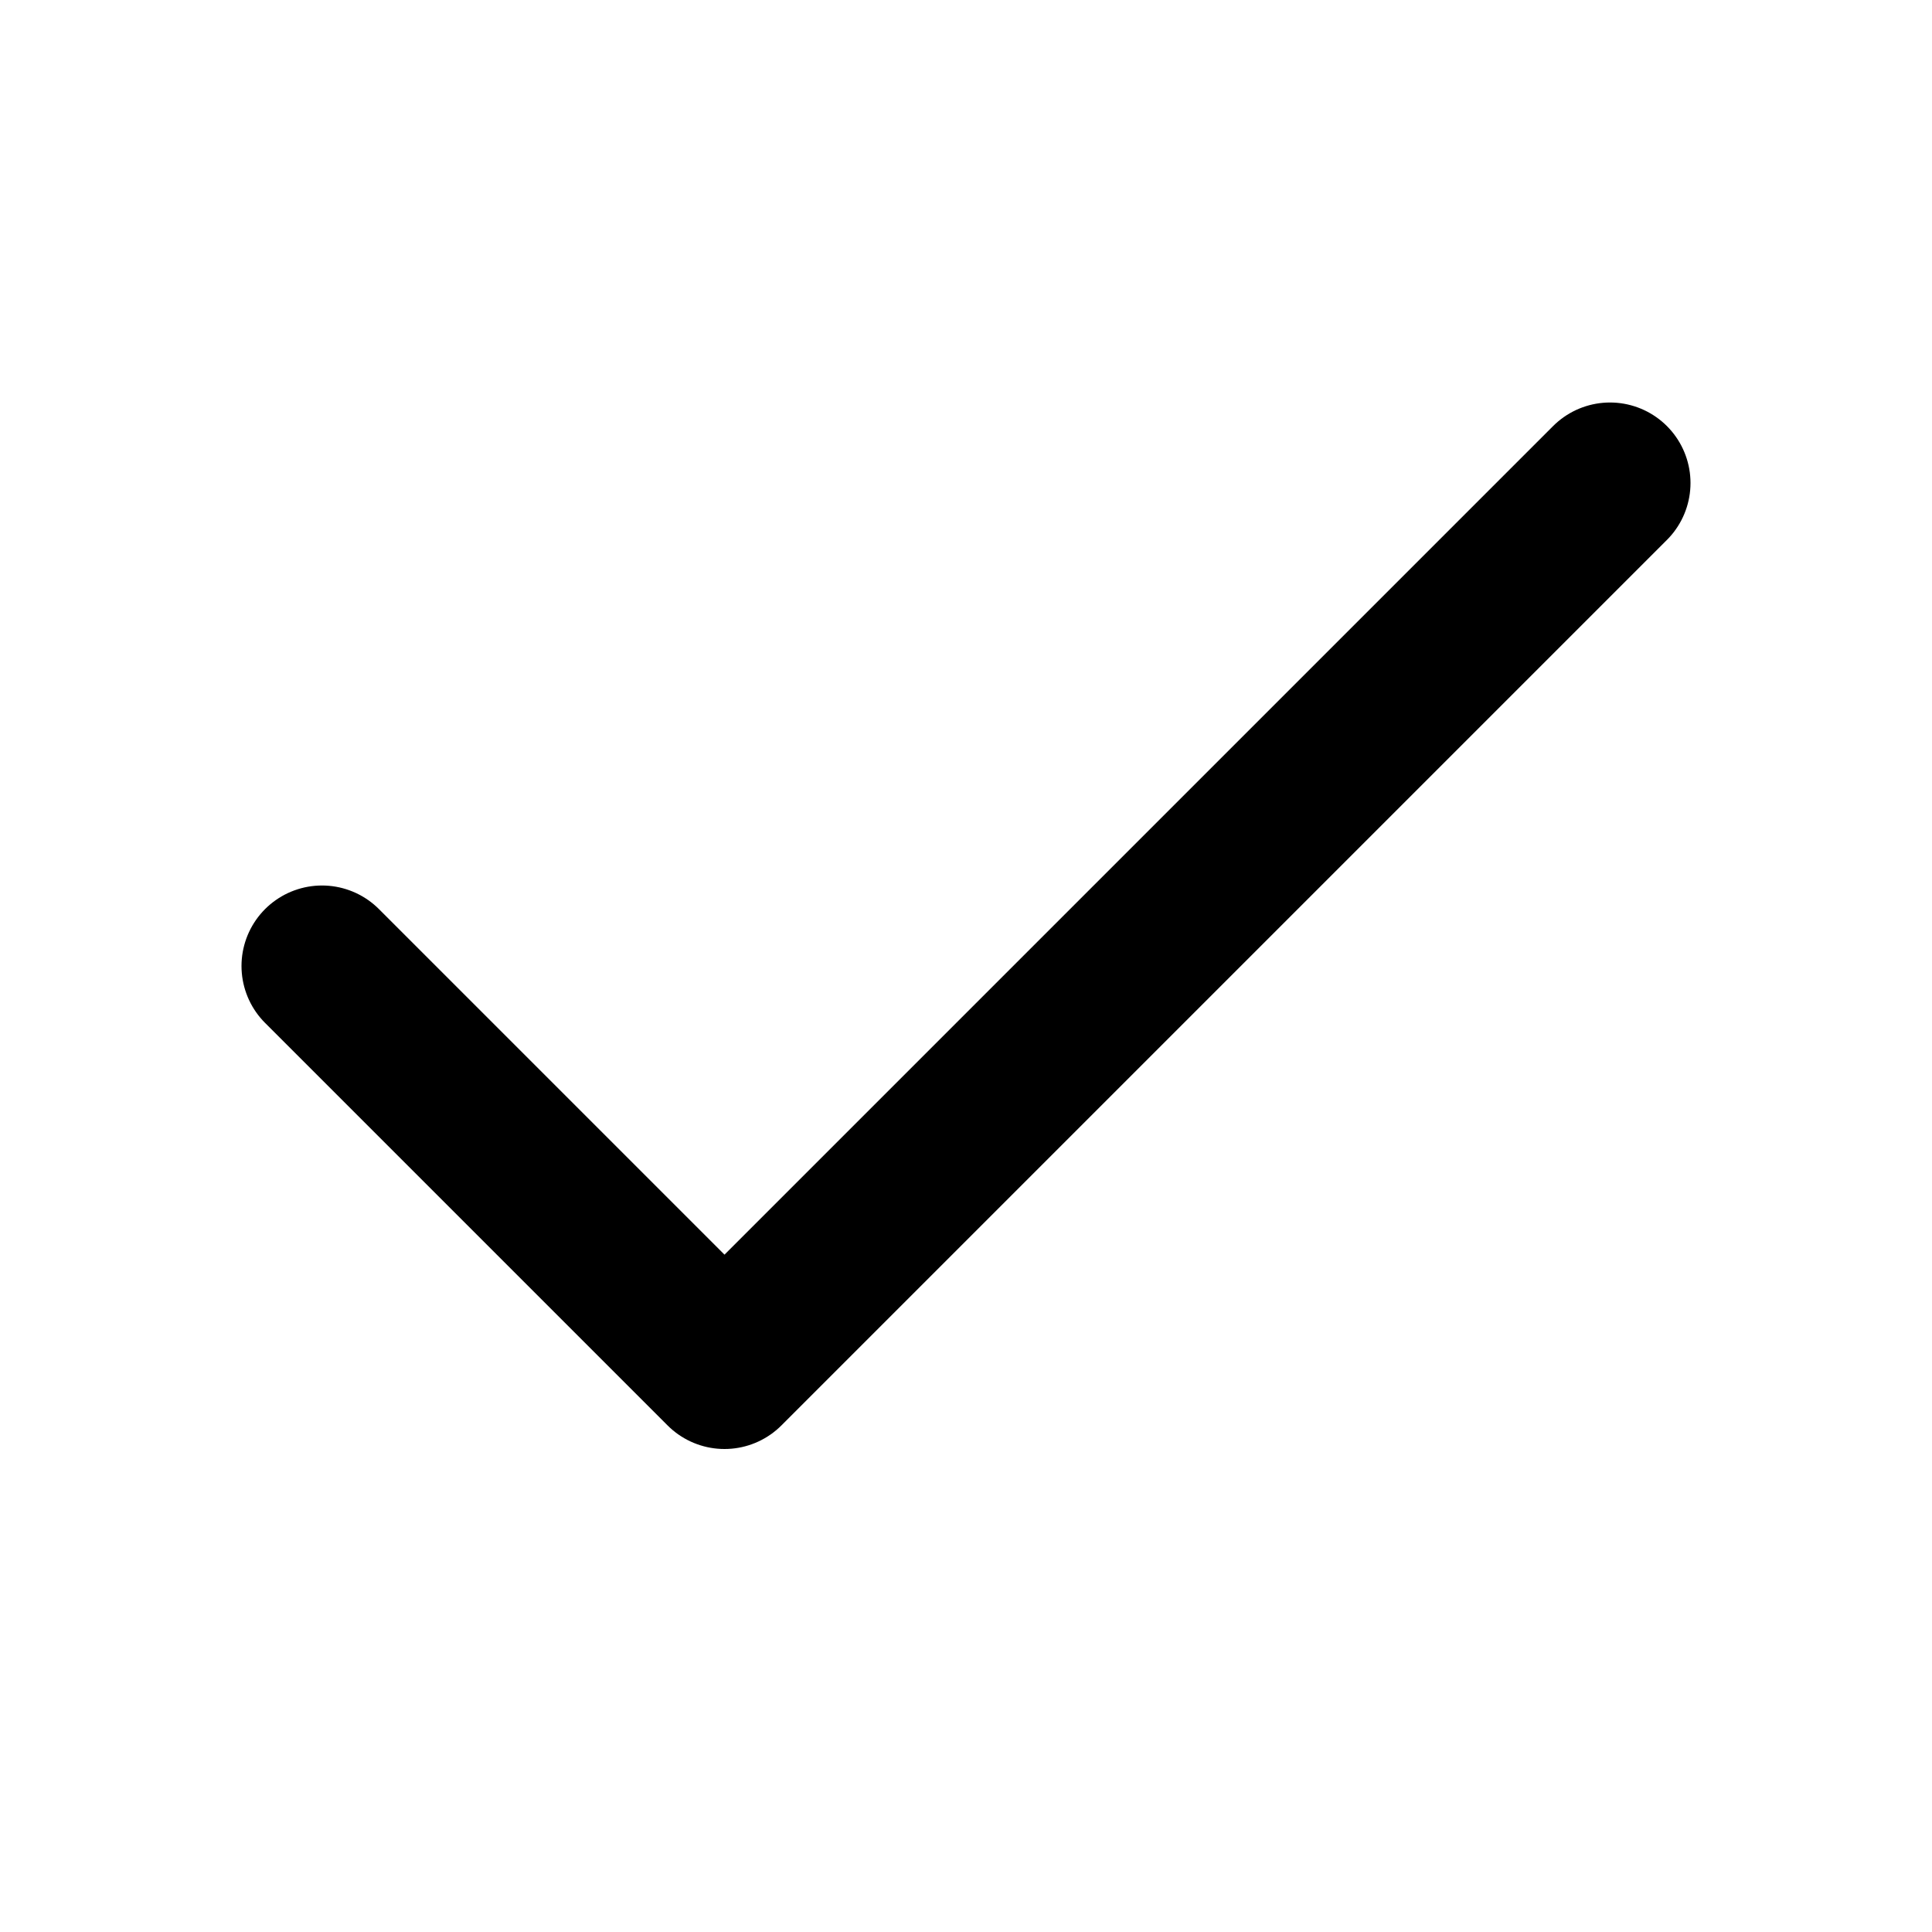
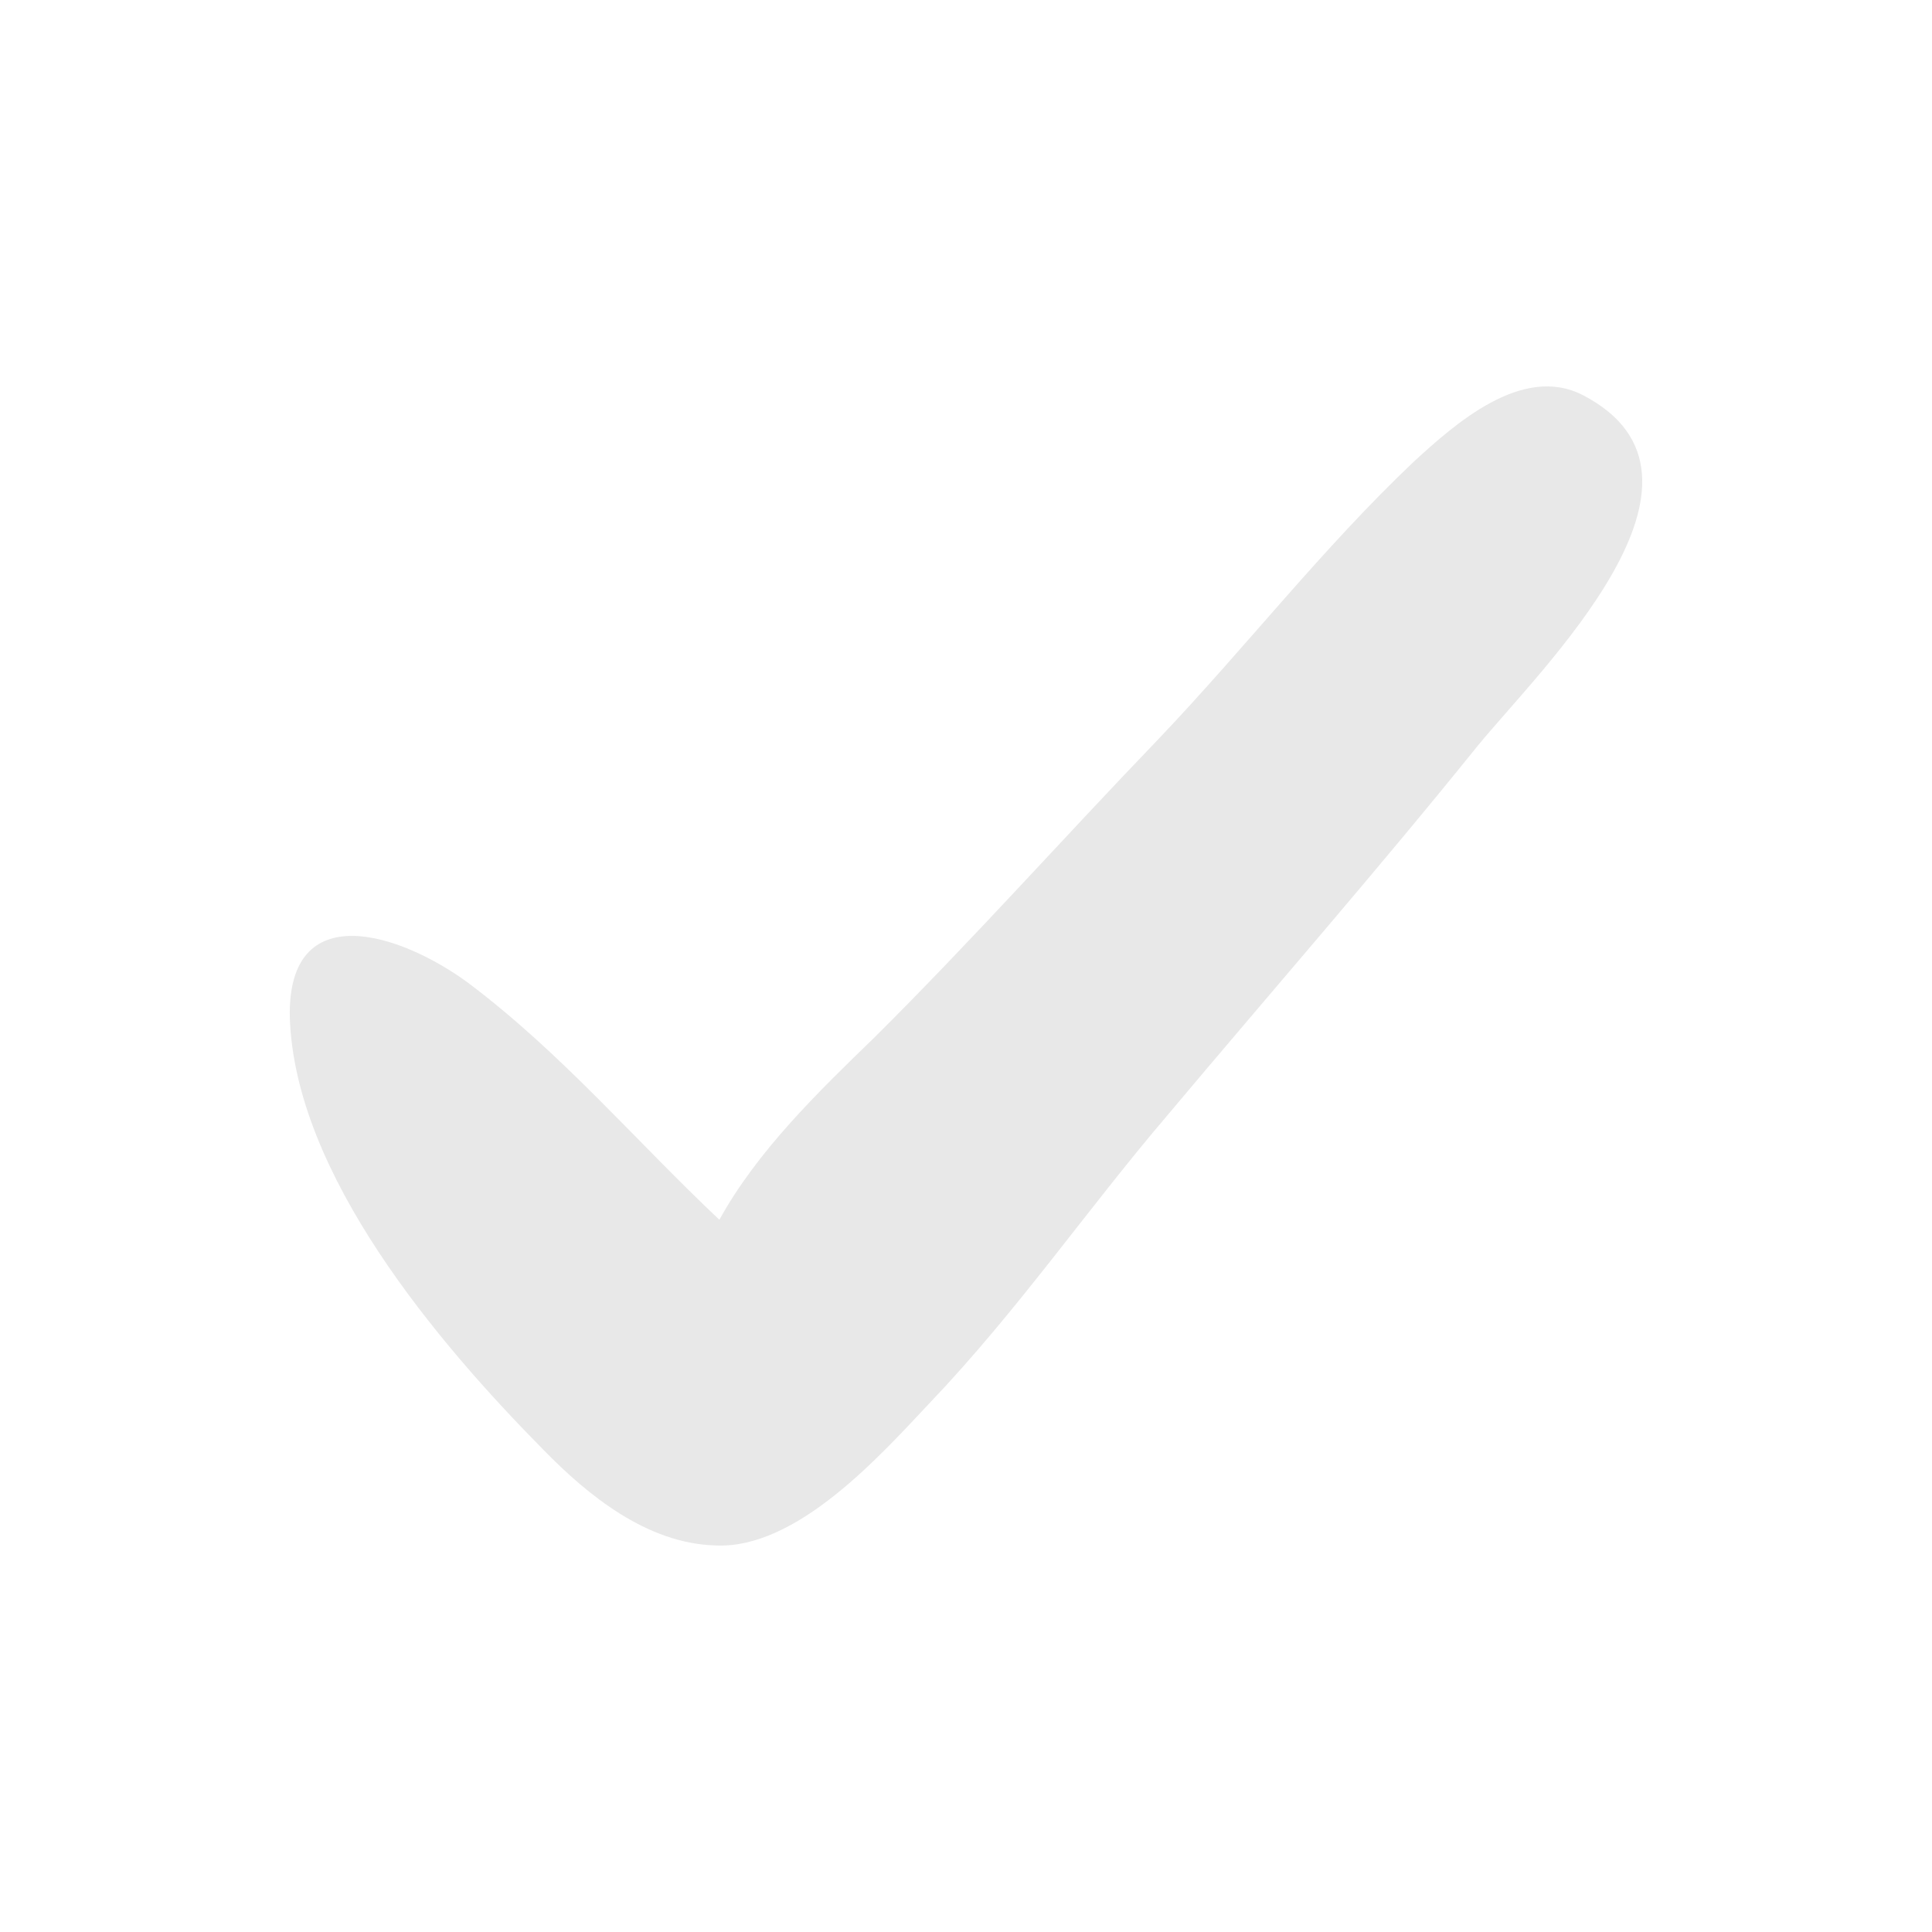
- <svg xmlns="http://www.w3.org/2000/svg" width="24" height="24" viewBox="0 0 24 24" fill="none" stroke="currentColor" stroke-width="2" stroke-linecap="round" stroke-linejoin="round" class="feather feather-check">
-   <polyline points="20 6 9 17 4 12" />
+ <svg xmlns="http://www.w3.org/2000/svg" width="20" height="20" viewBox="0 0 20 20" fill="none">
+   <path d="M16.389 4.092C15.757 3.762 15.052 4.398 14.639 4.776C13.692 5.672 12.89 6.709 11.991 7.652C10.994 8.689 10.071 9.727 9.051 10.741C8.467 11.306 7.836 11.919 7.447 12.627C6.572 11.802 5.819 10.906 4.847 10.175C4.142 9.656 2.976 9.279 3 10.528C3.049 12.155 4.531 13.9 5.625 15.008C6.086 15.48 6.694 15.975 7.398 15.998C8.249 16.046 9.123 15.055 9.634 14.513C10.533 13.57 11.262 12.509 12.088 11.542C13.157 10.269 14.25 9.02 15.295 7.723C15.951 6.921 18.017 4.941 16.389 4.092Z" fill="#E8E8E8" />
</svg>
